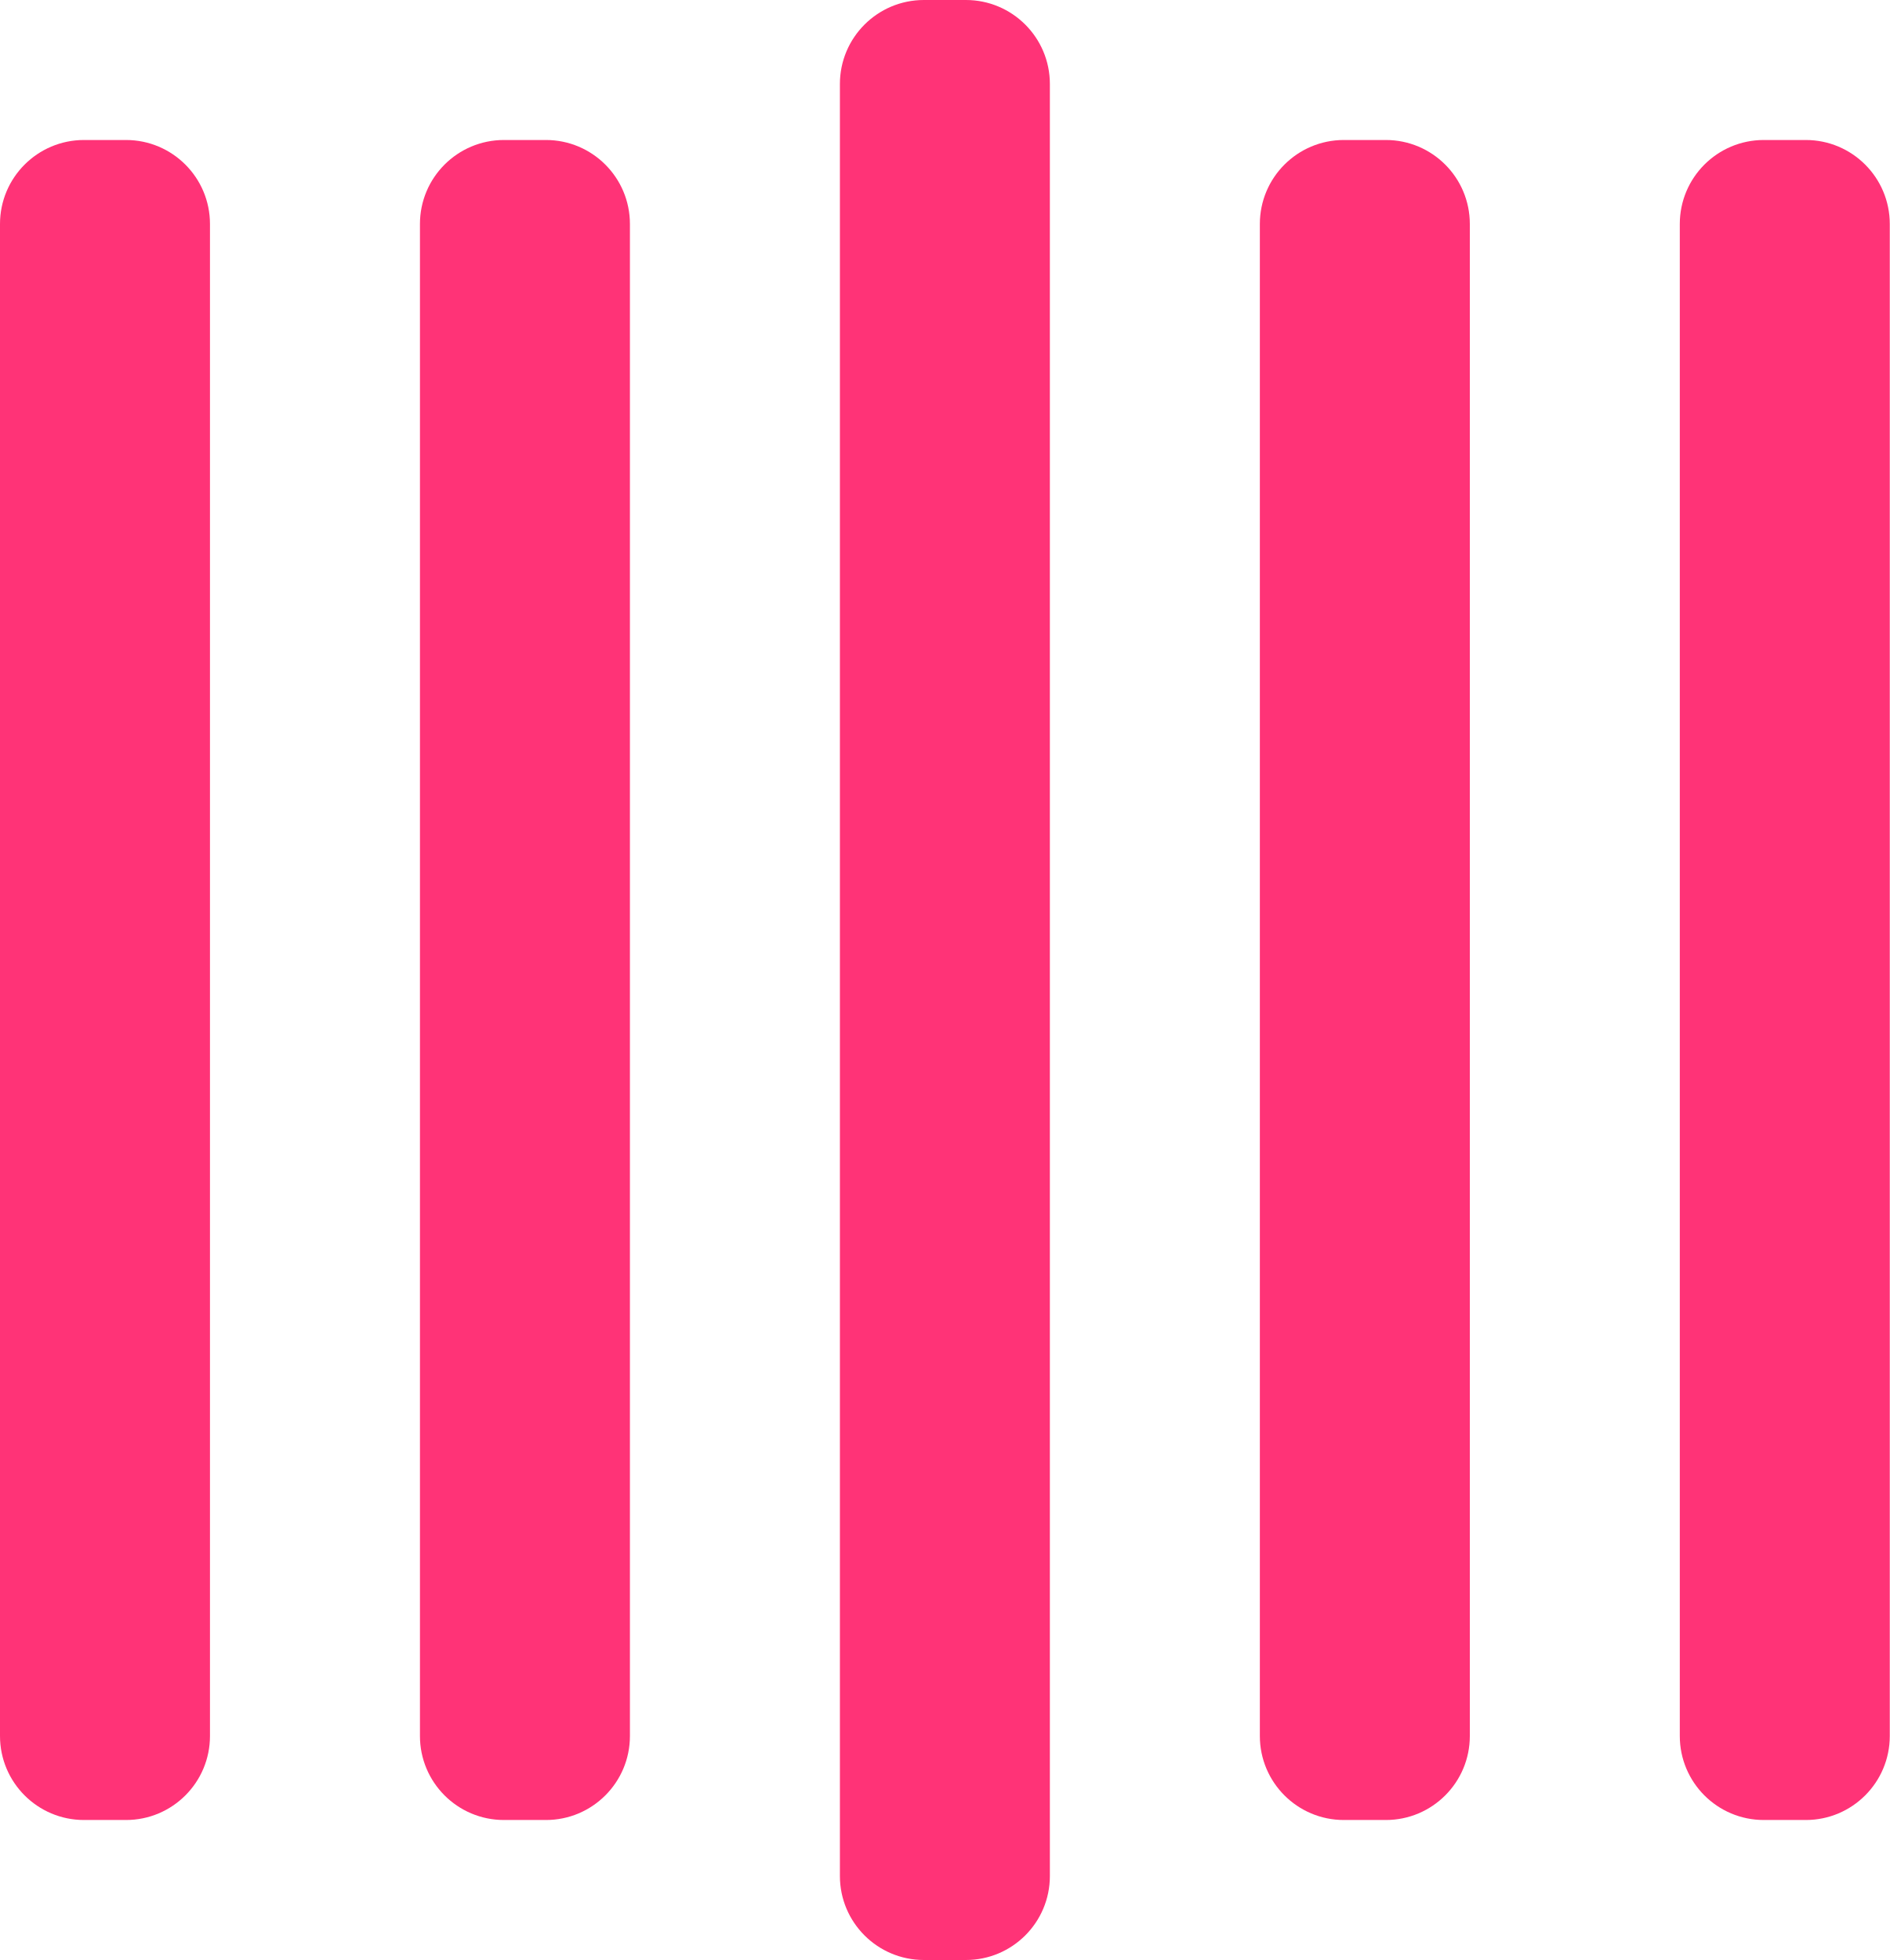
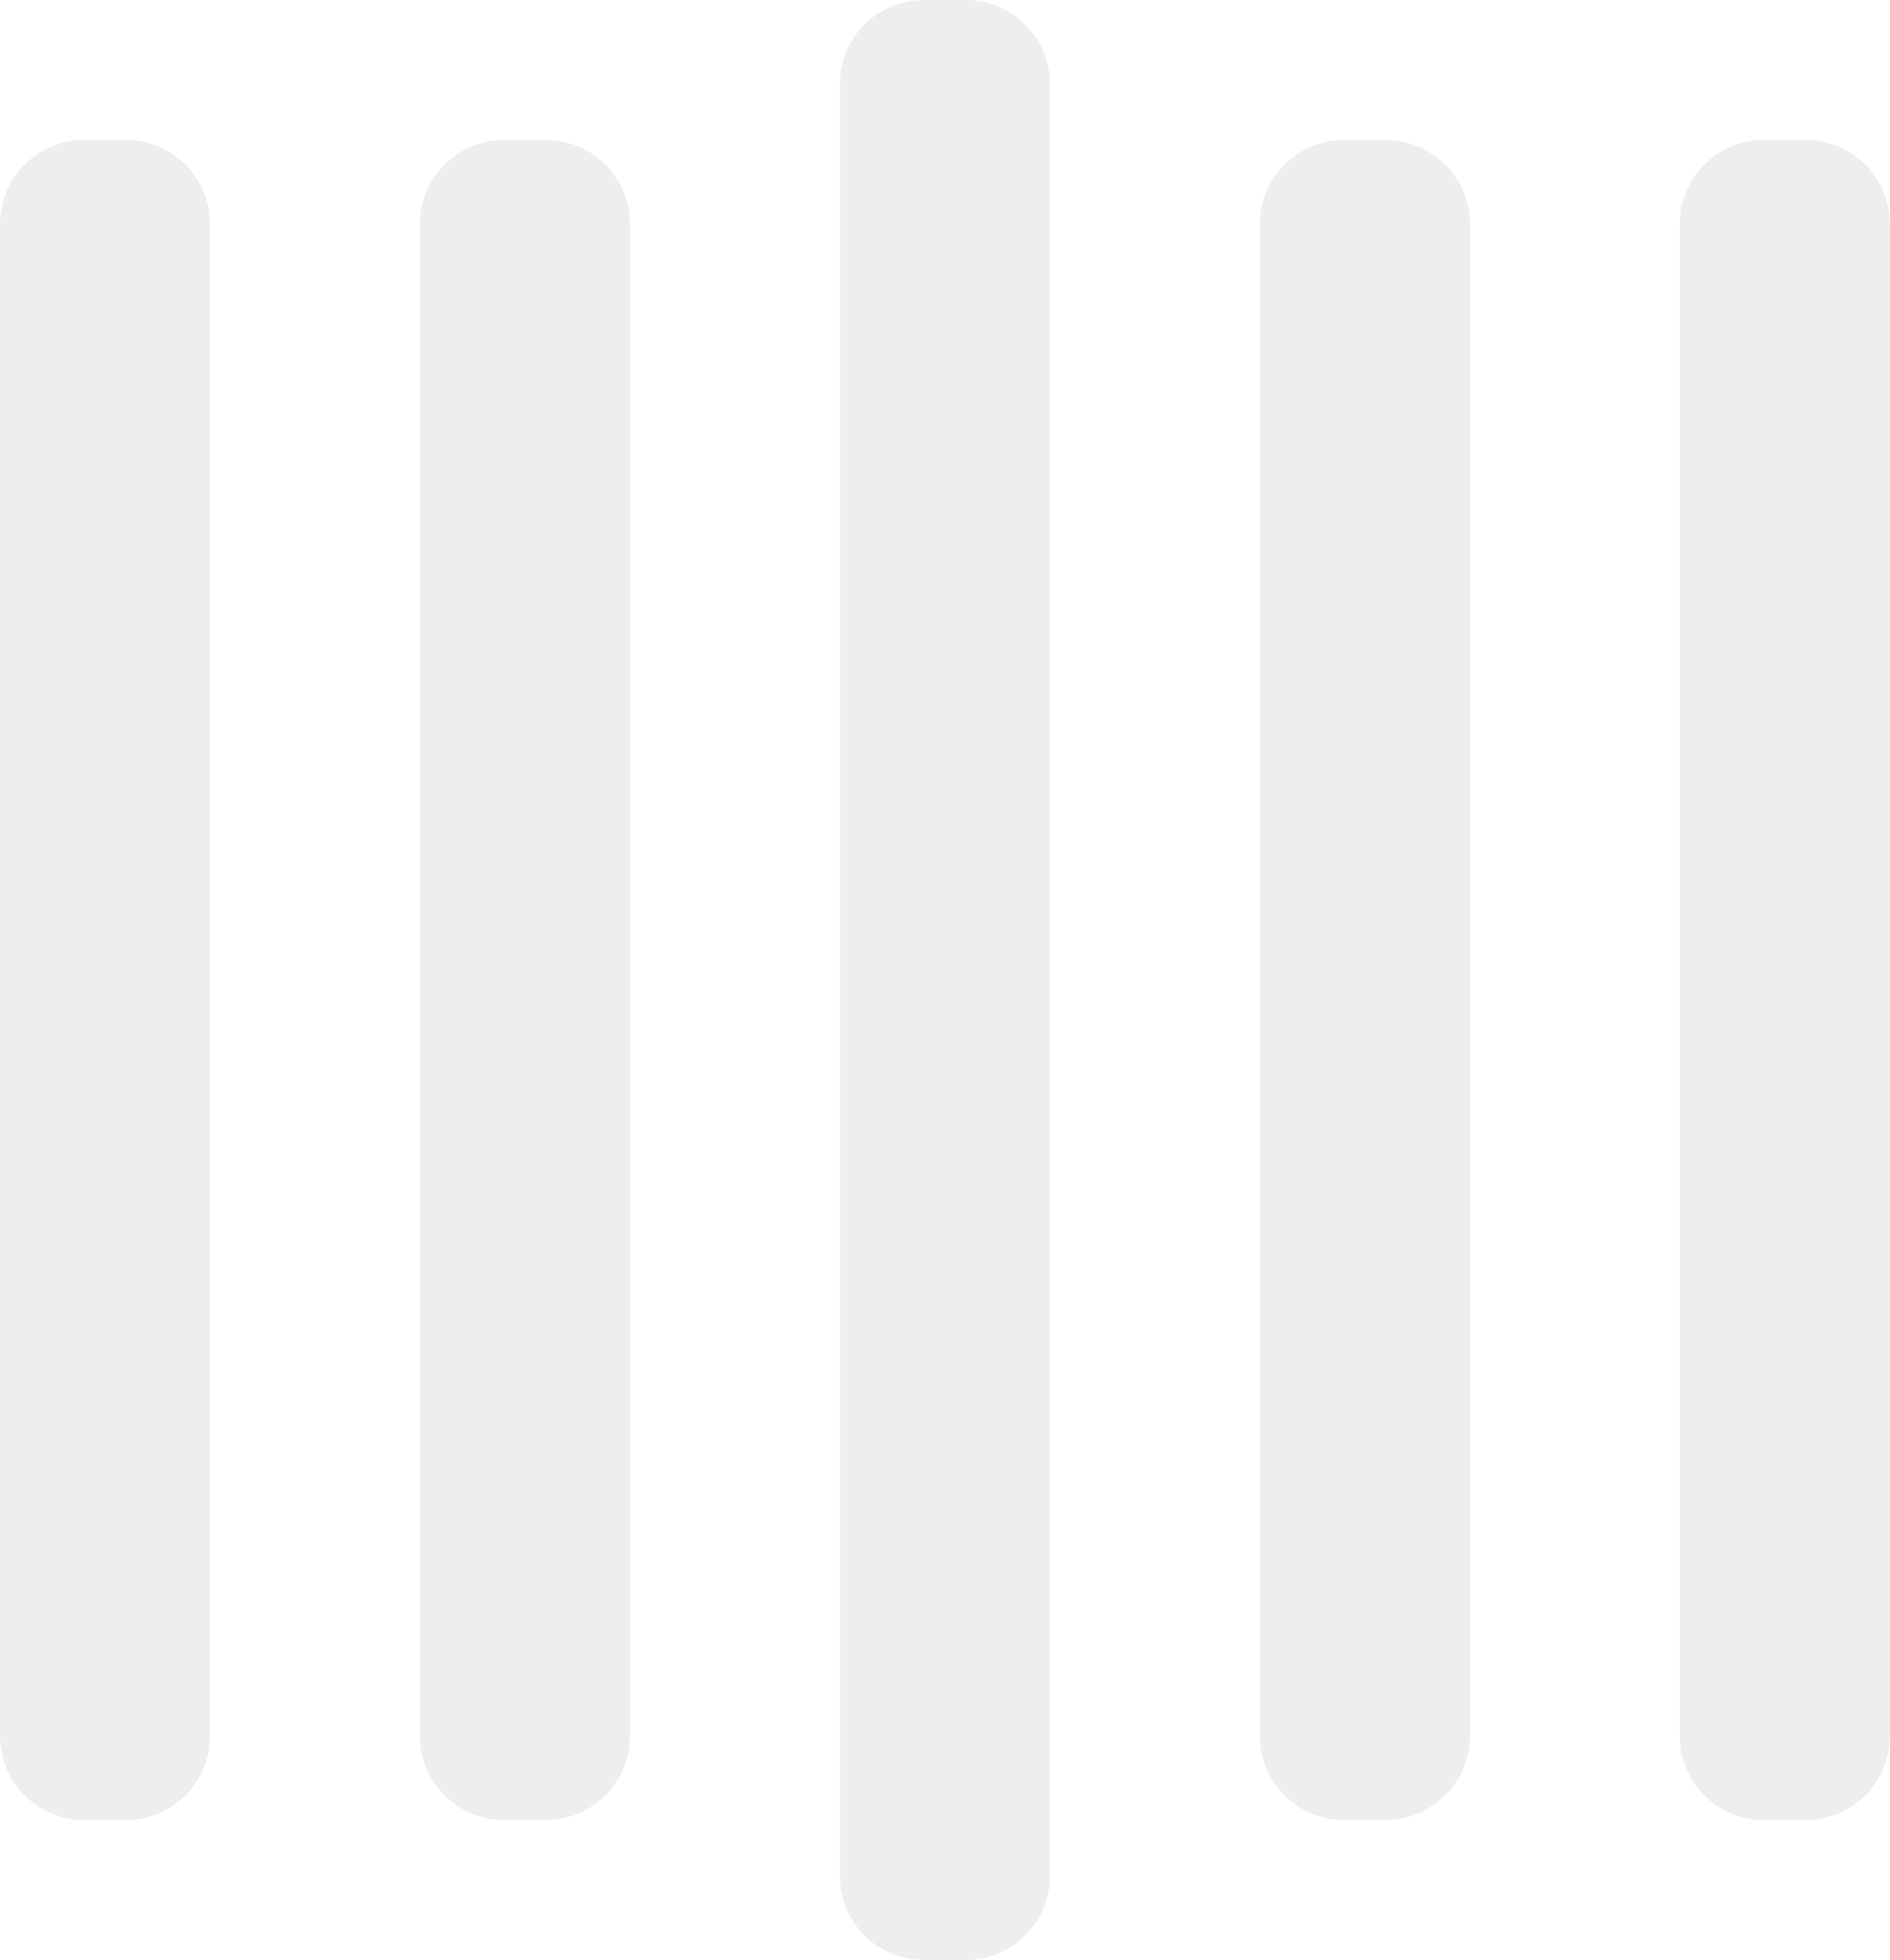
- <svg xmlns="http://www.w3.org/2000/svg" width="135" height="140" viewBox="0 0 135 140" fill="#f37">
+ <svg xmlns="http://www.w3.org/2000/svg" width="135" height="140" viewBox="0 0 135 140" fill="#eee">
  <rect y="10" width="15" height="120" rx="6">
    <animate attributeName="height" begin="0.5s" dur="1s" values="120;110;100;90;80;70;60;50;40;140;120" calcMode="linear" repeatCount="indefinite" />
    <animate attributeName="y" begin="0.5s" dur="1s" values="10;15;20;25;30;35;40;45;50;0;10" calcMode="linear" repeatCount="indefinite" />
  </rect>
  <rect x="30" y="10" width="15" height="120" rx="6">
    <animate attributeName="height" begin="0.25s" dur="1s" values="120;110;100;90;80;70;60;50;40;140;120" calcMode="linear" repeatCount="indefinite" />
    <animate attributeName="y" begin="0.25s" dur="1s" values="10;15;20;25;30;35;40;45;50;0;10" calcMode="linear" repeatCount="indefinite" />
  </rect>
  <rect x="60" width="15" height="140" rx="6">
    <animate attributeName="height" begin="0s" dur="1s" values="120;110;100;90;80;70;60;50;40;140;120" calcMode="linear" repeatCount="indefinite" />
    <animate attributeName="y" begin="0s" dur="1s" values="10;15;20;25;30;35;40;45;50;0;10" calcMode="linear" repeatCount="indefinite" />
  </rect>
  <rect x="90" y="10" width="15" height="120" rx="6">
    <animate attributeName="height" begin="0.25s" dur="1s" values="120;110;100;90;80;70;60;50;40;140;120" calcMode="linear" repeatCount="indefinite" />
    <animate attributeName="y" begin="0.25s" dur="1s" values="10;15;20;25;30;35;40;45;50;0;10" calcMode="linear" repeatCount="indefinite" />
  </rect>
  <rect x="120" y="10" width="15" height="120" rx="6">
    <animate attributeName="height" begin="0.5s" dur="1s" values="120;110;100;90;80;70;60;50;40;140;120" calcMode="linear" repeatCount="indefinite" />
    <animate attributeName="y" begin="0.5s" dur="1s" values="10;15;20;25;30;35;40;45;50;0;10" calcMode="linear" repeatCount="indefinite" />
  </rect>
</svg>
